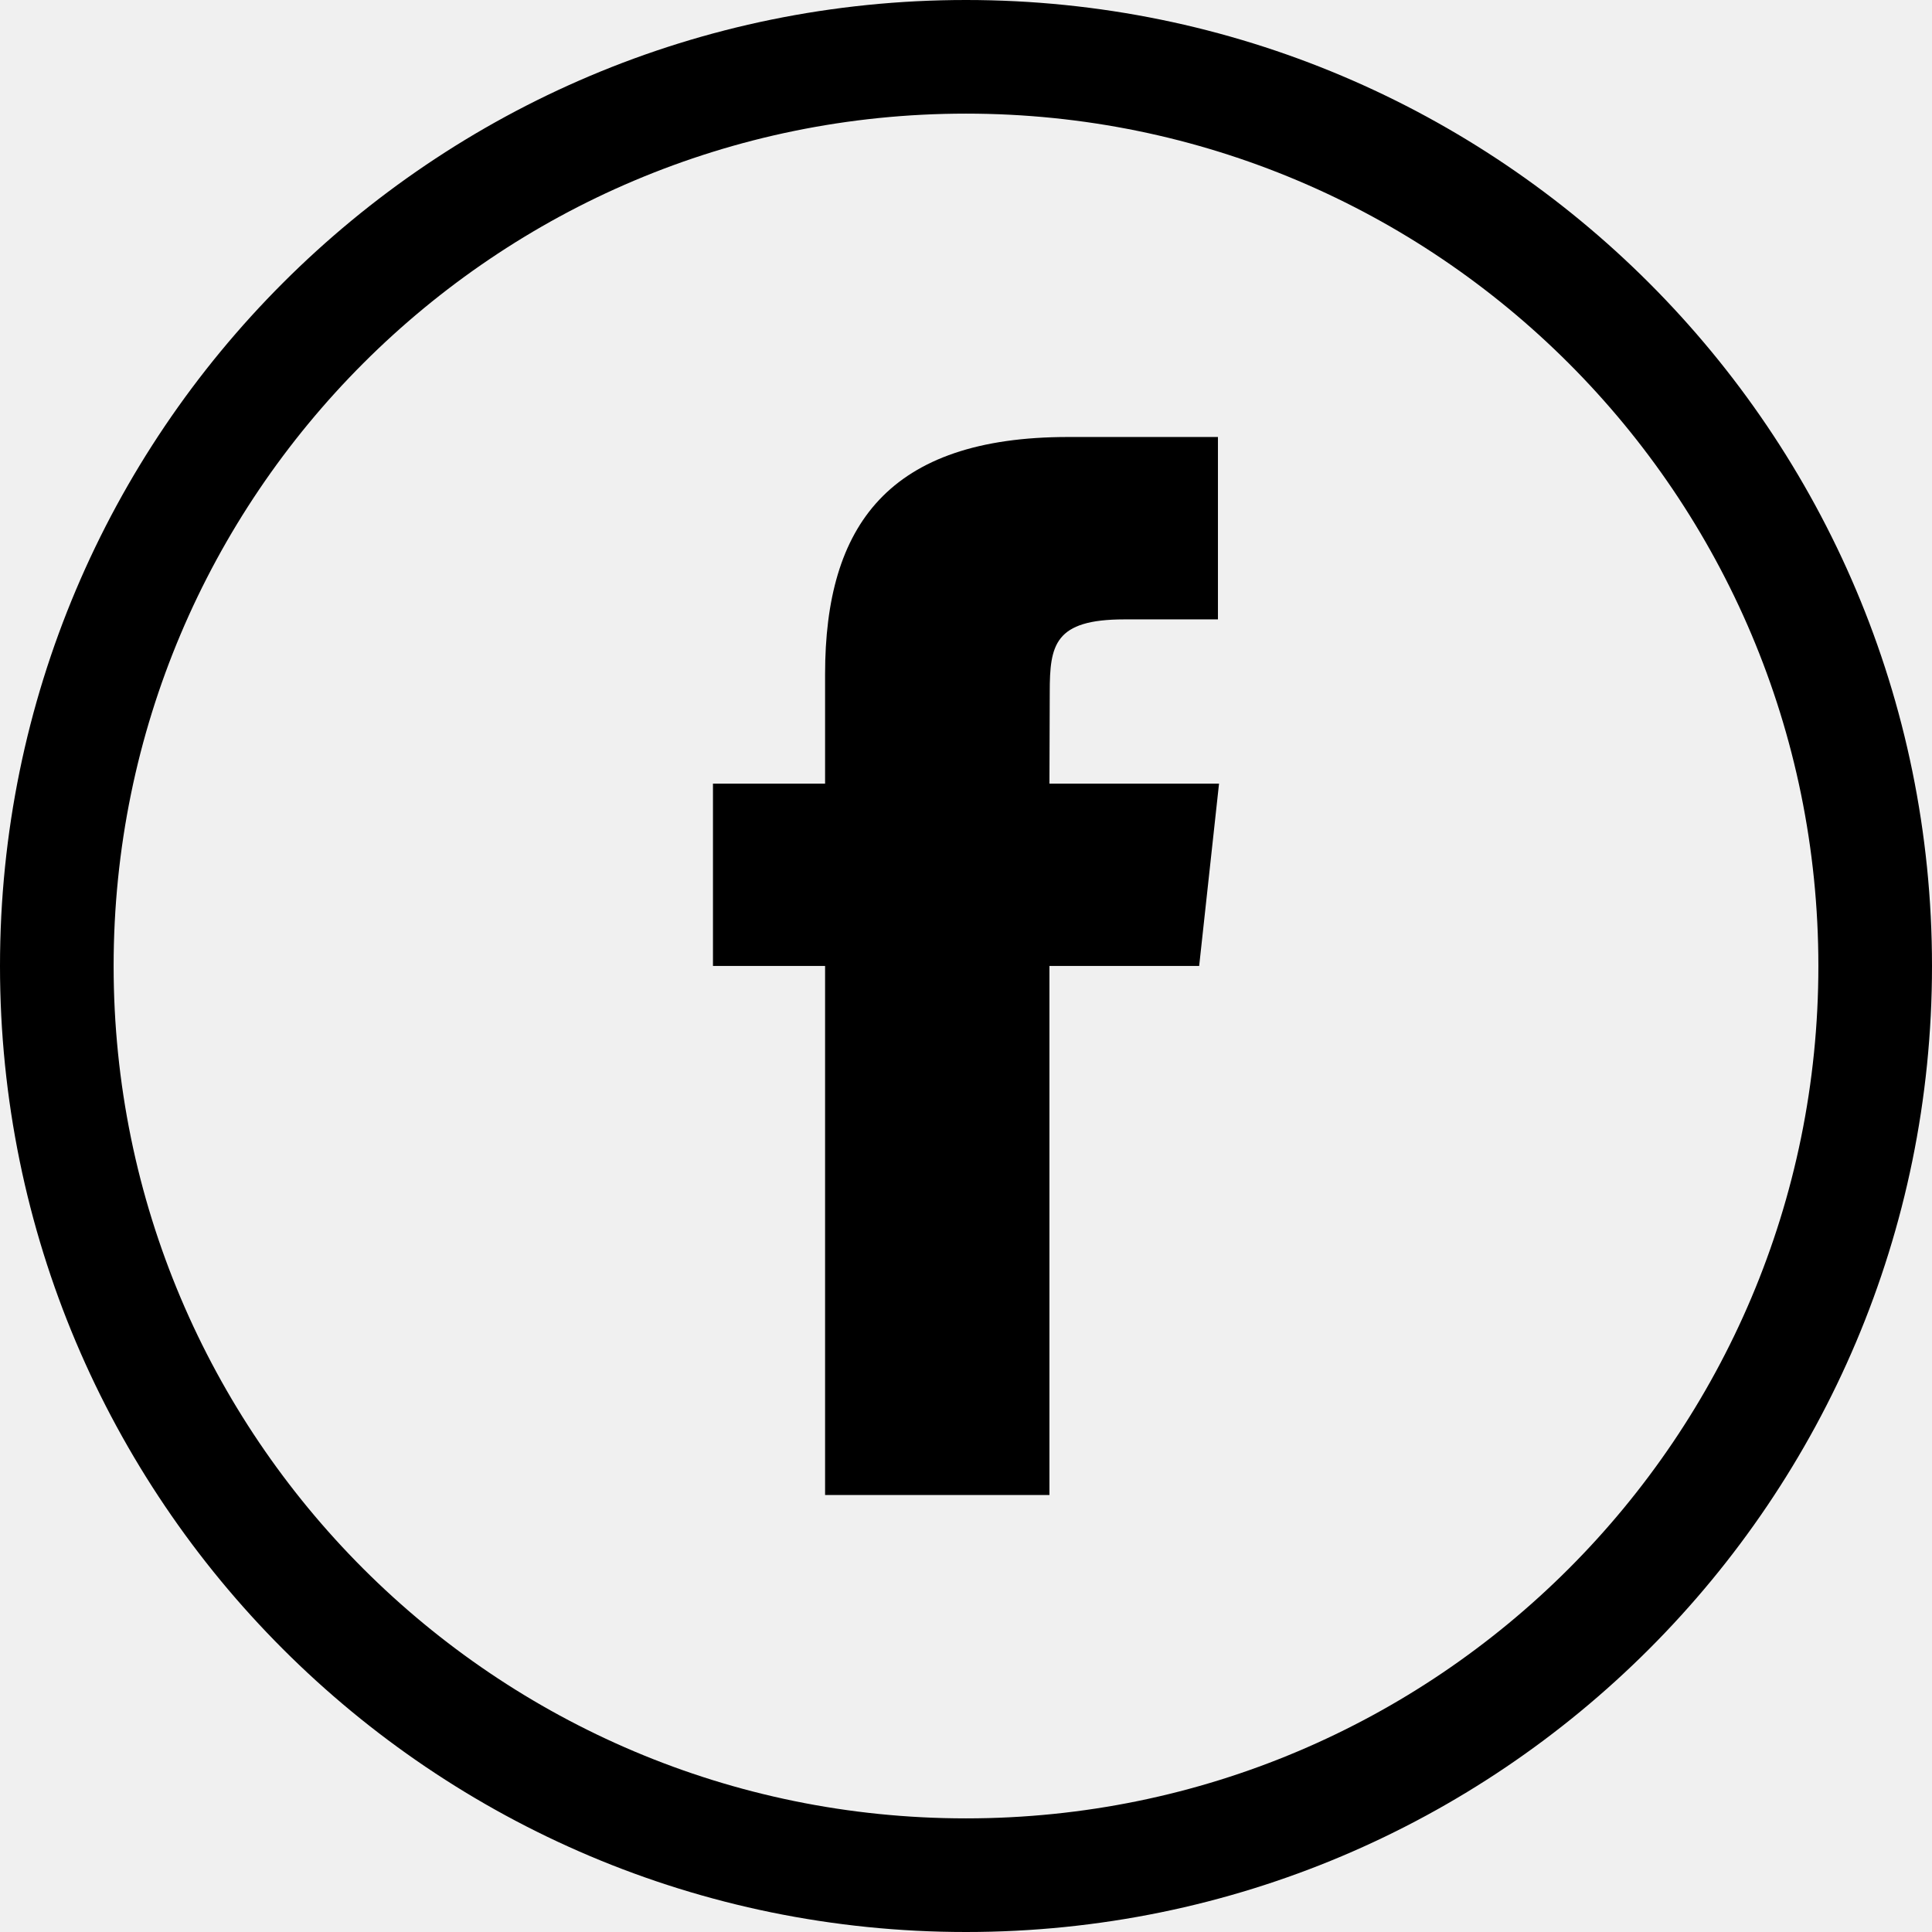
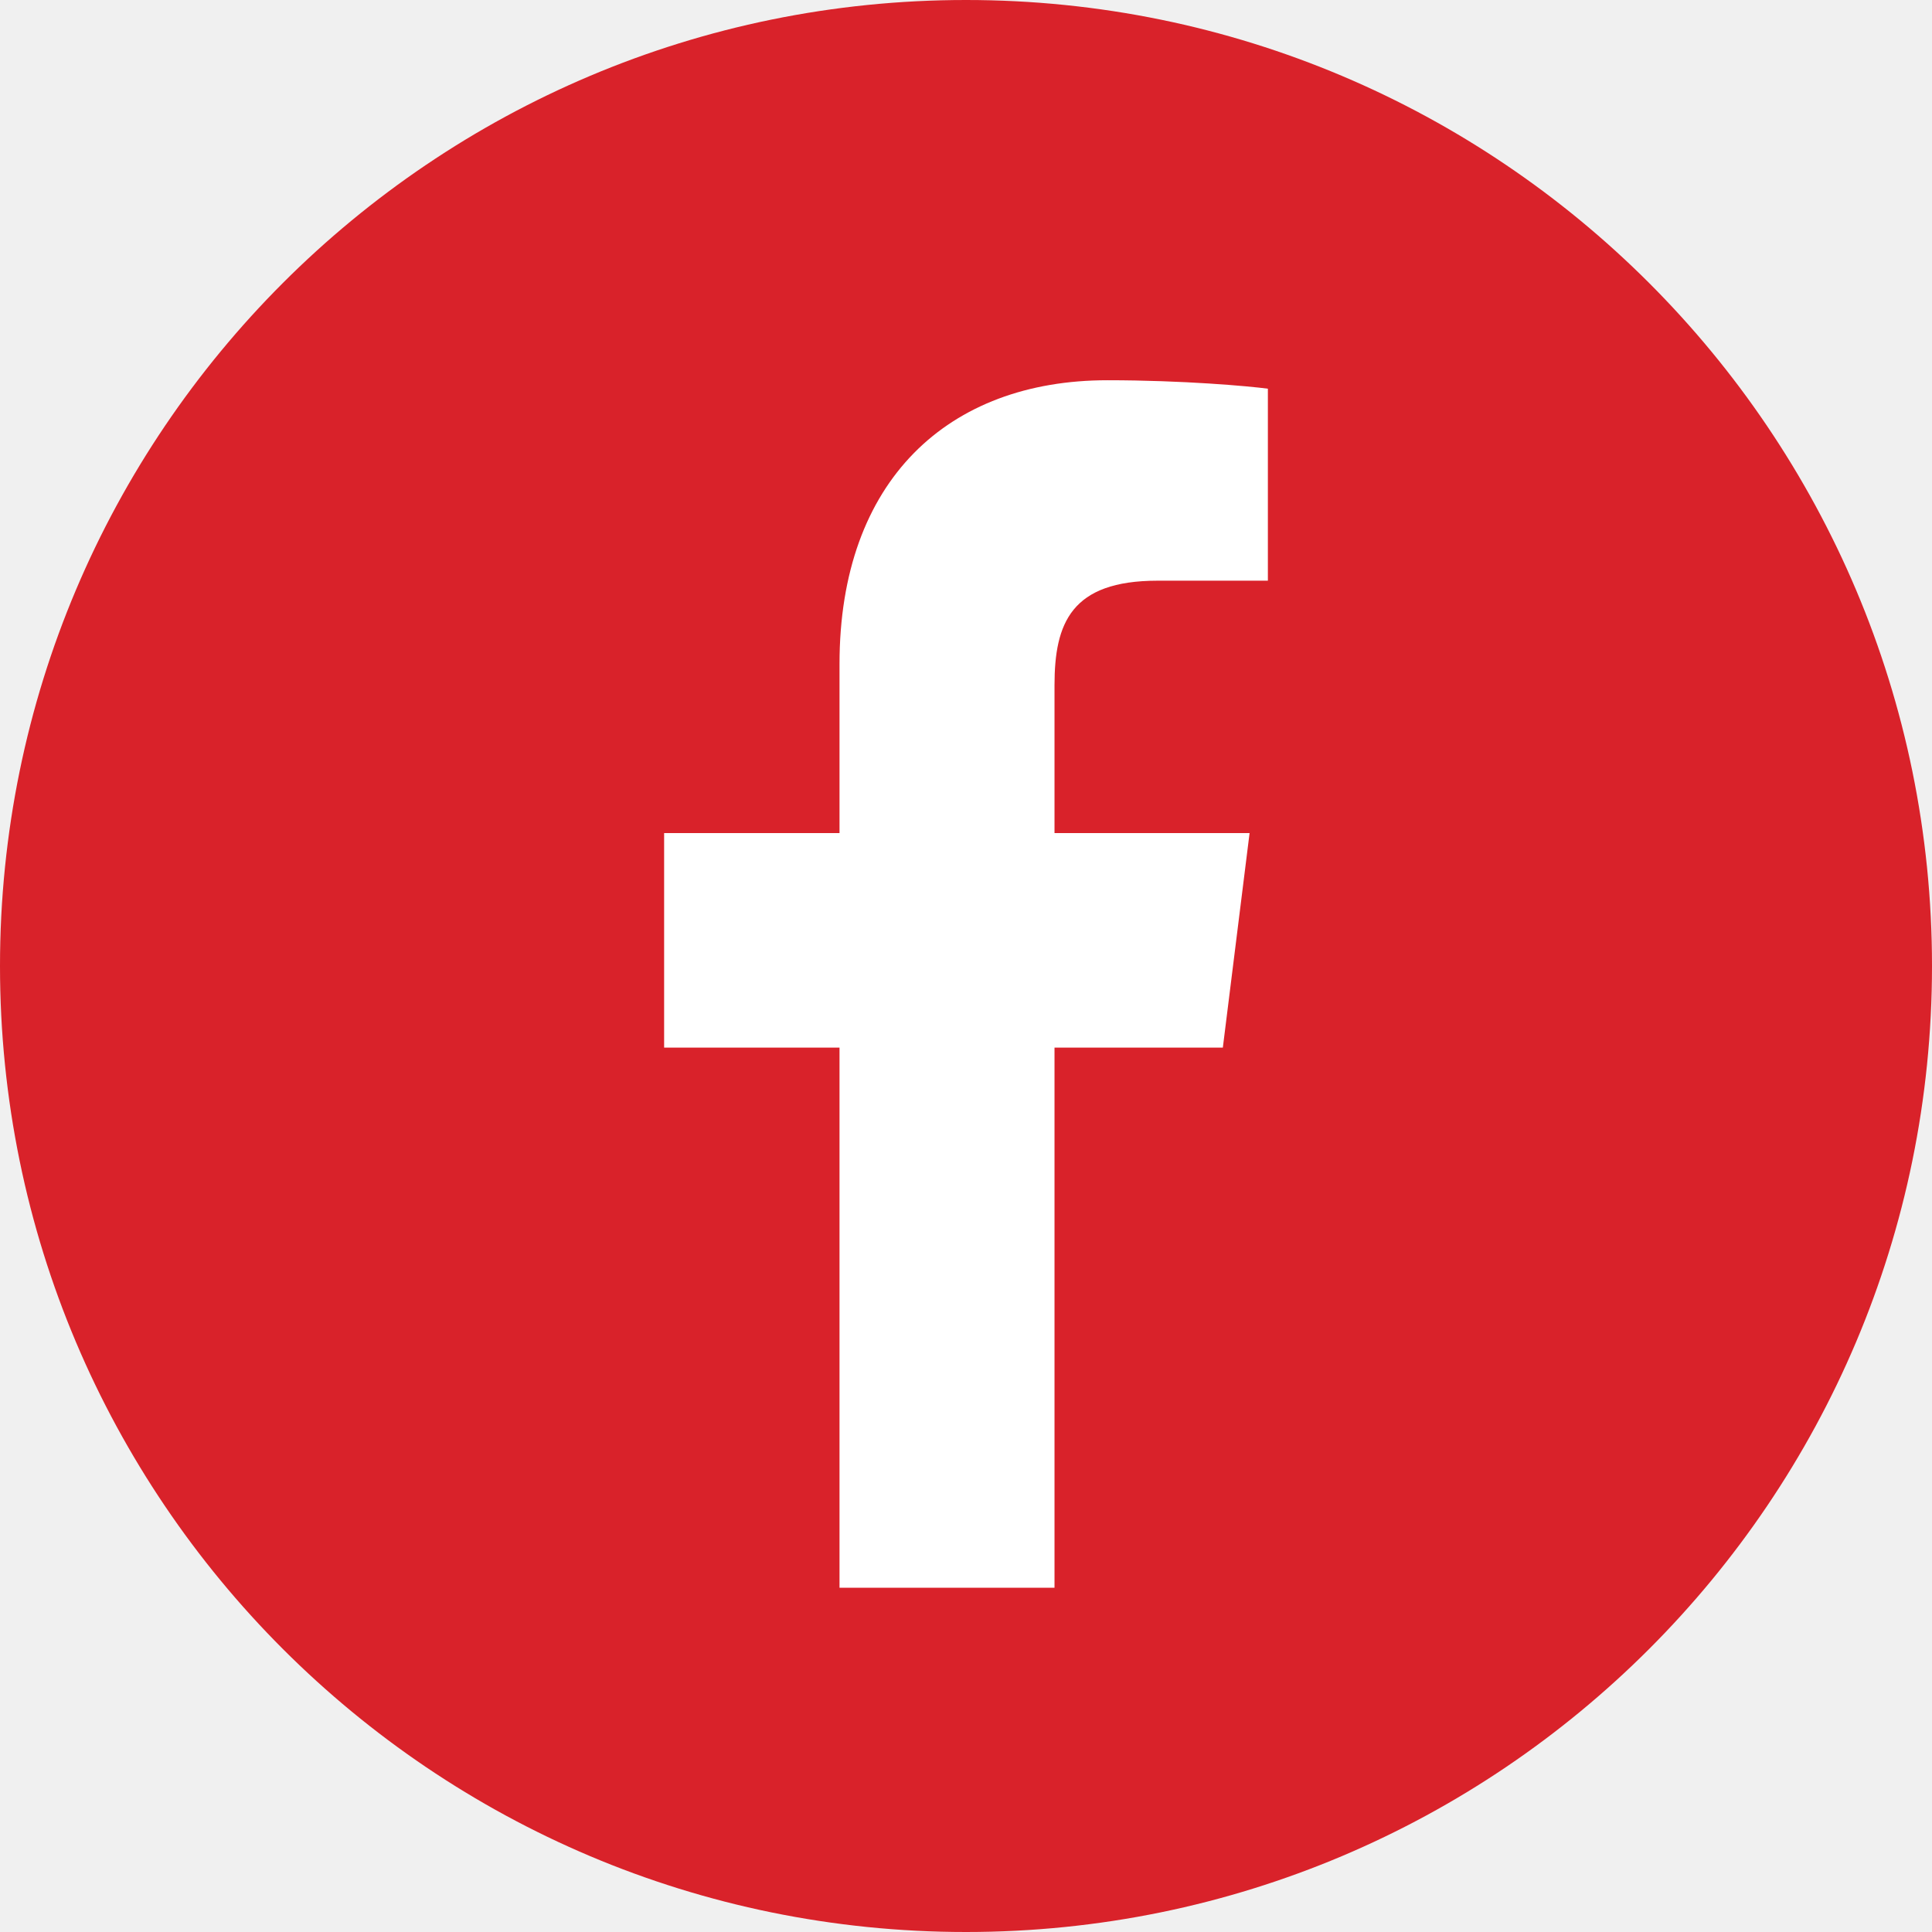
<svg xmlns="http://www.w3.org/2000/svg" width="32" height="32" viewBox="0 0 32 32" fill="none">
-   <path fill-rule="evenodd" clip-rule="evenodd" d="M16 1.882C8.203 1.882 1.882 8.203 1.882 16C1.882 23.797 8.203 30.118 16 30.118C23.797 30.118 30.118 23.797 30.118 16C30.118 8.203 23.797 1.882 16 1.882ZM0 16C0 7.163 7.163 0 16 0C24.837 0 32 7.163 32 16C32 24.837 24.837 32 16 32C7.163 32 0 24.837 0 16Z" fill="black" />
-   <path fill-rule="evenodd" clip-rule="evenodd" d="M17.383 24.762H13.666V15.999H11.809V12.979H13.666V11.167C13.666 8.704 14.714 7.238 17.694 7.238H20.173V10.259H18.624C17.464 10.259 17.387 10.681 17.387 11.468L17.382 12.979H20.191L19.862 15.999H17.382V24.762H17.383Z" fill="black" />
+   <circle cx="16" cy="16" r="16" fill="#D9222A" />
+   <path d="M19.174 9.618H21V6.438C20.686 6.396 19.602 6.298 18.341 6.298C15.708 6.298 13.905 7.954 13.905 10.997V13.798H11V17.352H13.905V26.298H17.466V17.352H20.254L20.697 13.798H17.466V11.349C17.466 10.321 17.742 9.618 19.174 9.618V9.618Z" fill="white" />
</svg>
